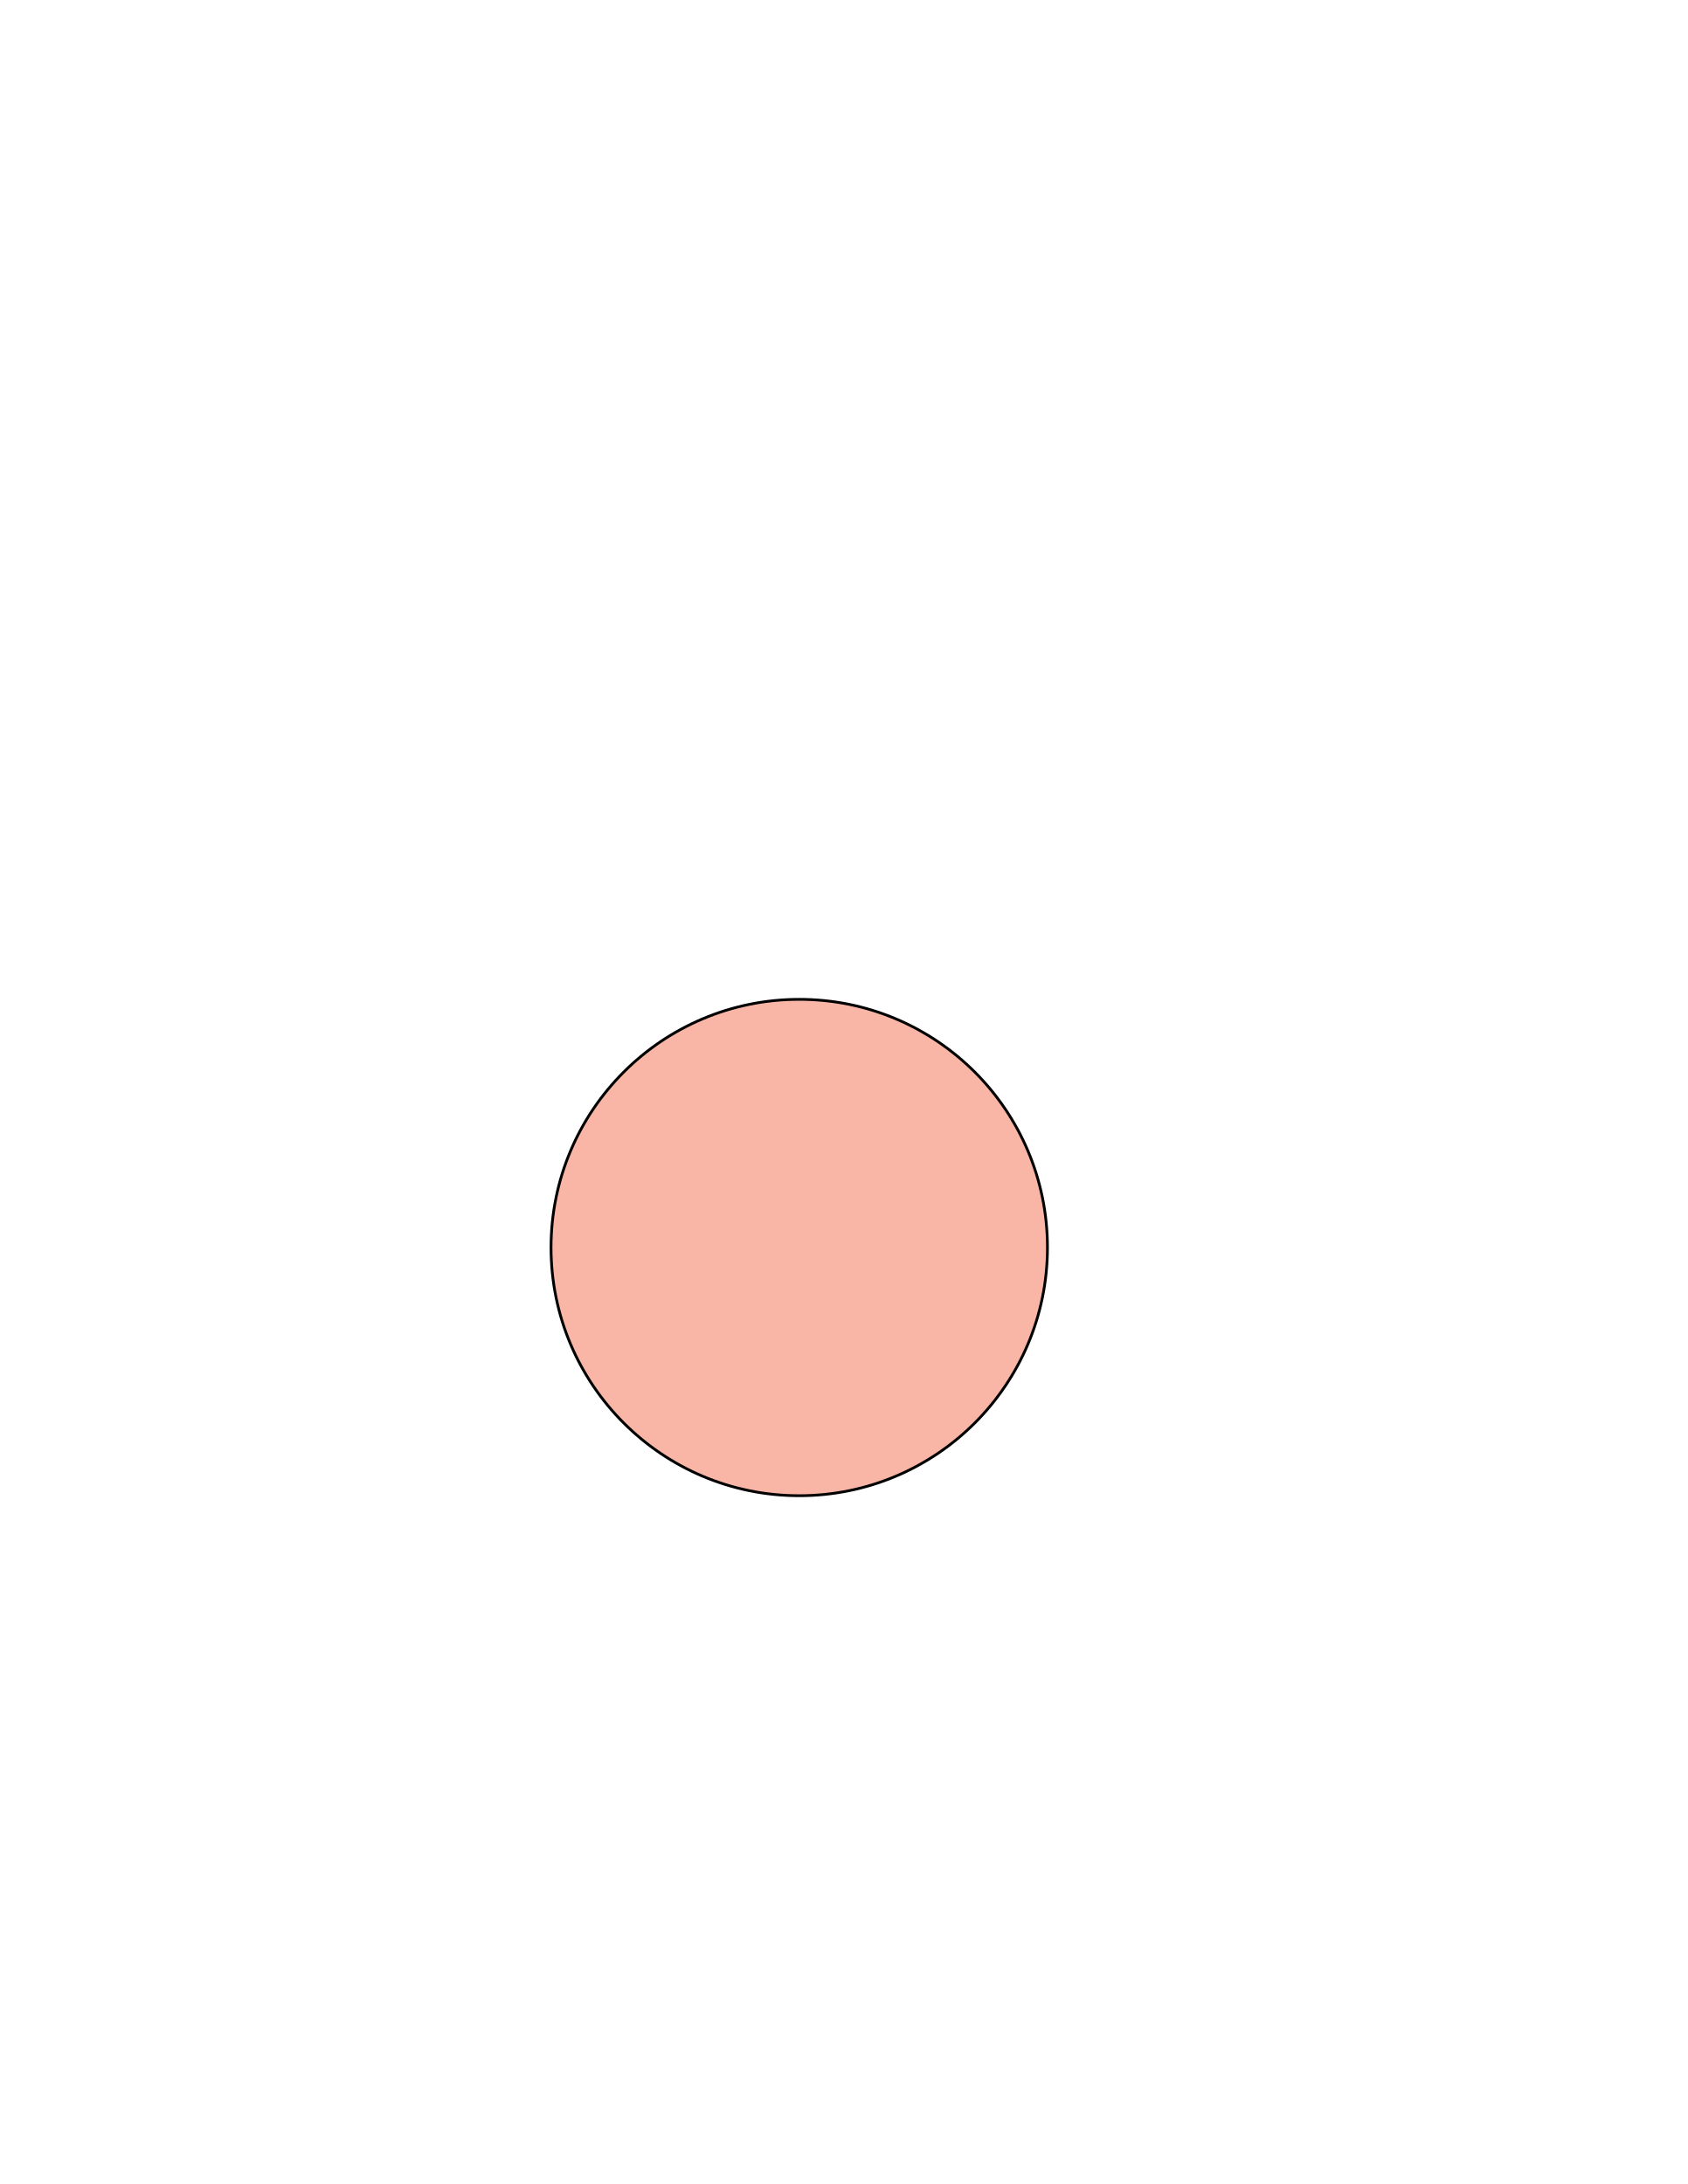
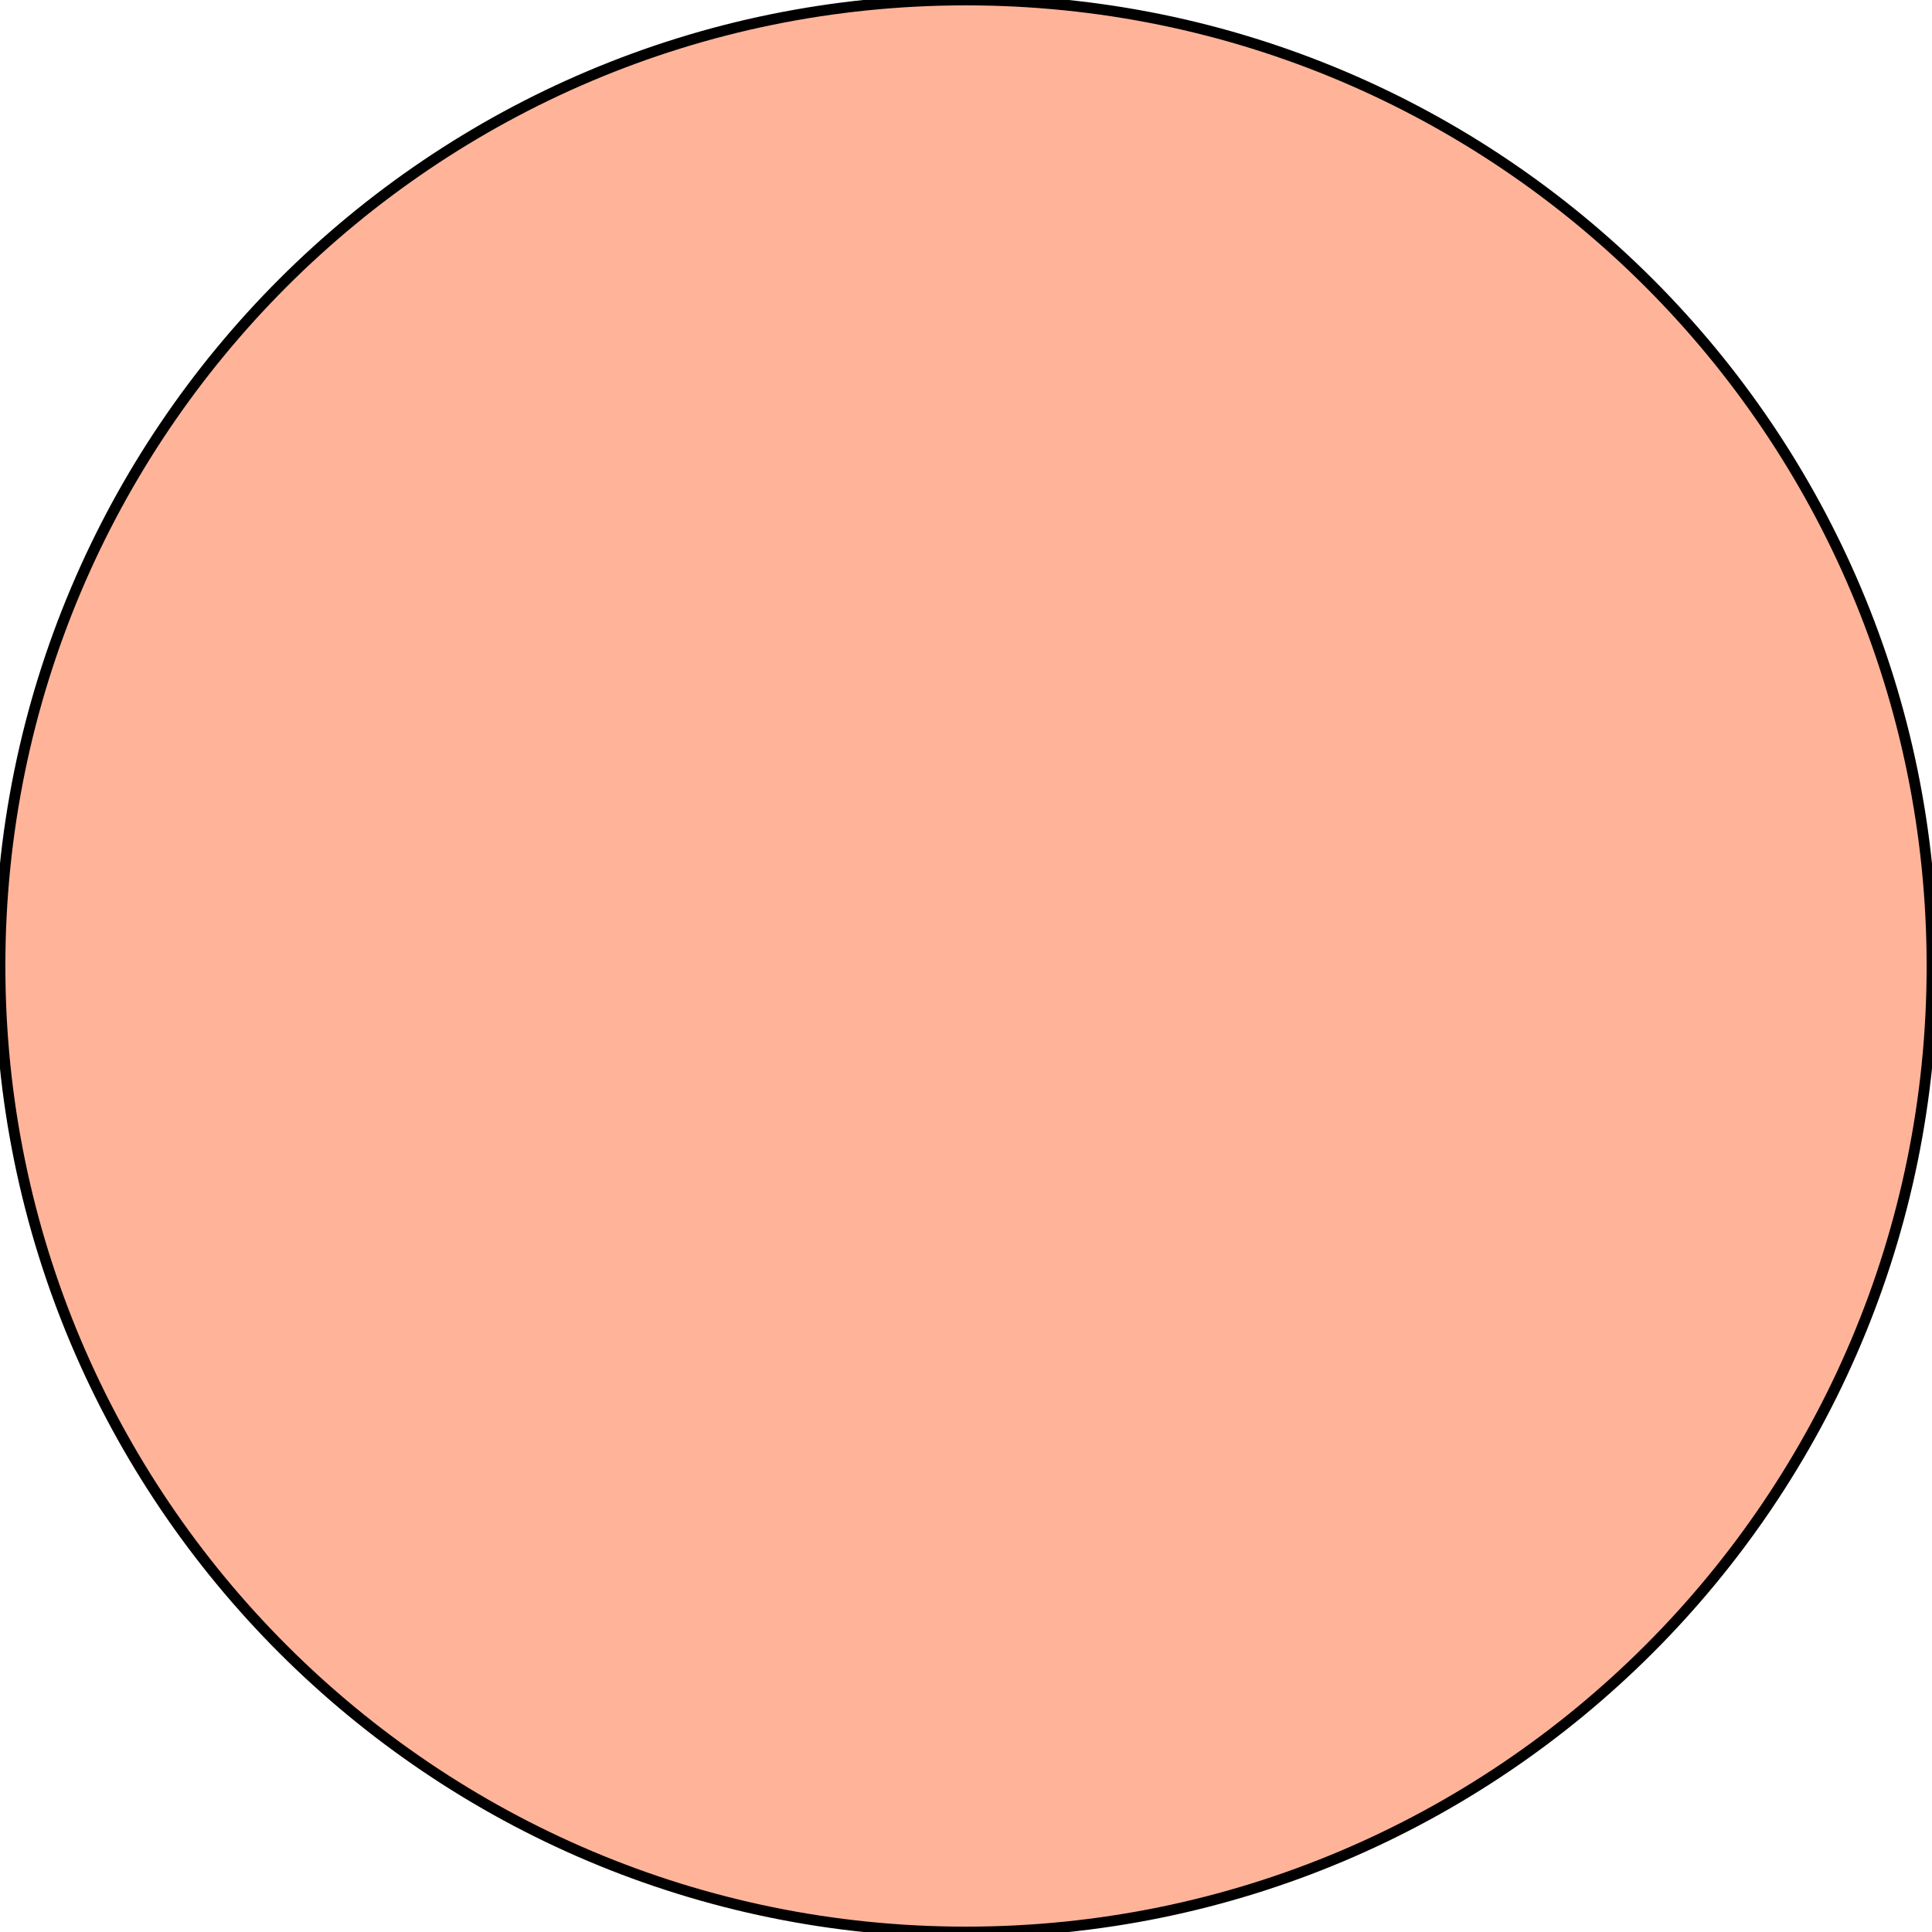
- <svg xmlns="http://www.w3.org/2000/svg" version="1.1" id="Layer_1" x="0px" y="0px" viewBox="0 0 612 792" style="enable-background:new 0 0 612 792;" xml:space="preserve">
+ <svg xmlns="http://www.w3.org/2000/svg" version="1.1" id="Layer_1" x="0px" y="0px" viewBox="0 0 180 180" style="enable-background:new 0 0 180 180;" xml:space="preserve">
  <style type="text/css">
- 	.st0{fill:#F04923;fill-opacity:0.4;stroke:#000000;stroke-miterlimit:10;}
+ 	.st0{fill:#FF4500;fill-opacity:0.4;stroke:#000000;stroke-miterlimit:10;}
</style>
-   <circle class="st0" cx="289.8" cy="452.4" r="90" />
+   <circle class="st0" cx="90" cy="90" r="90" />
</svg>
